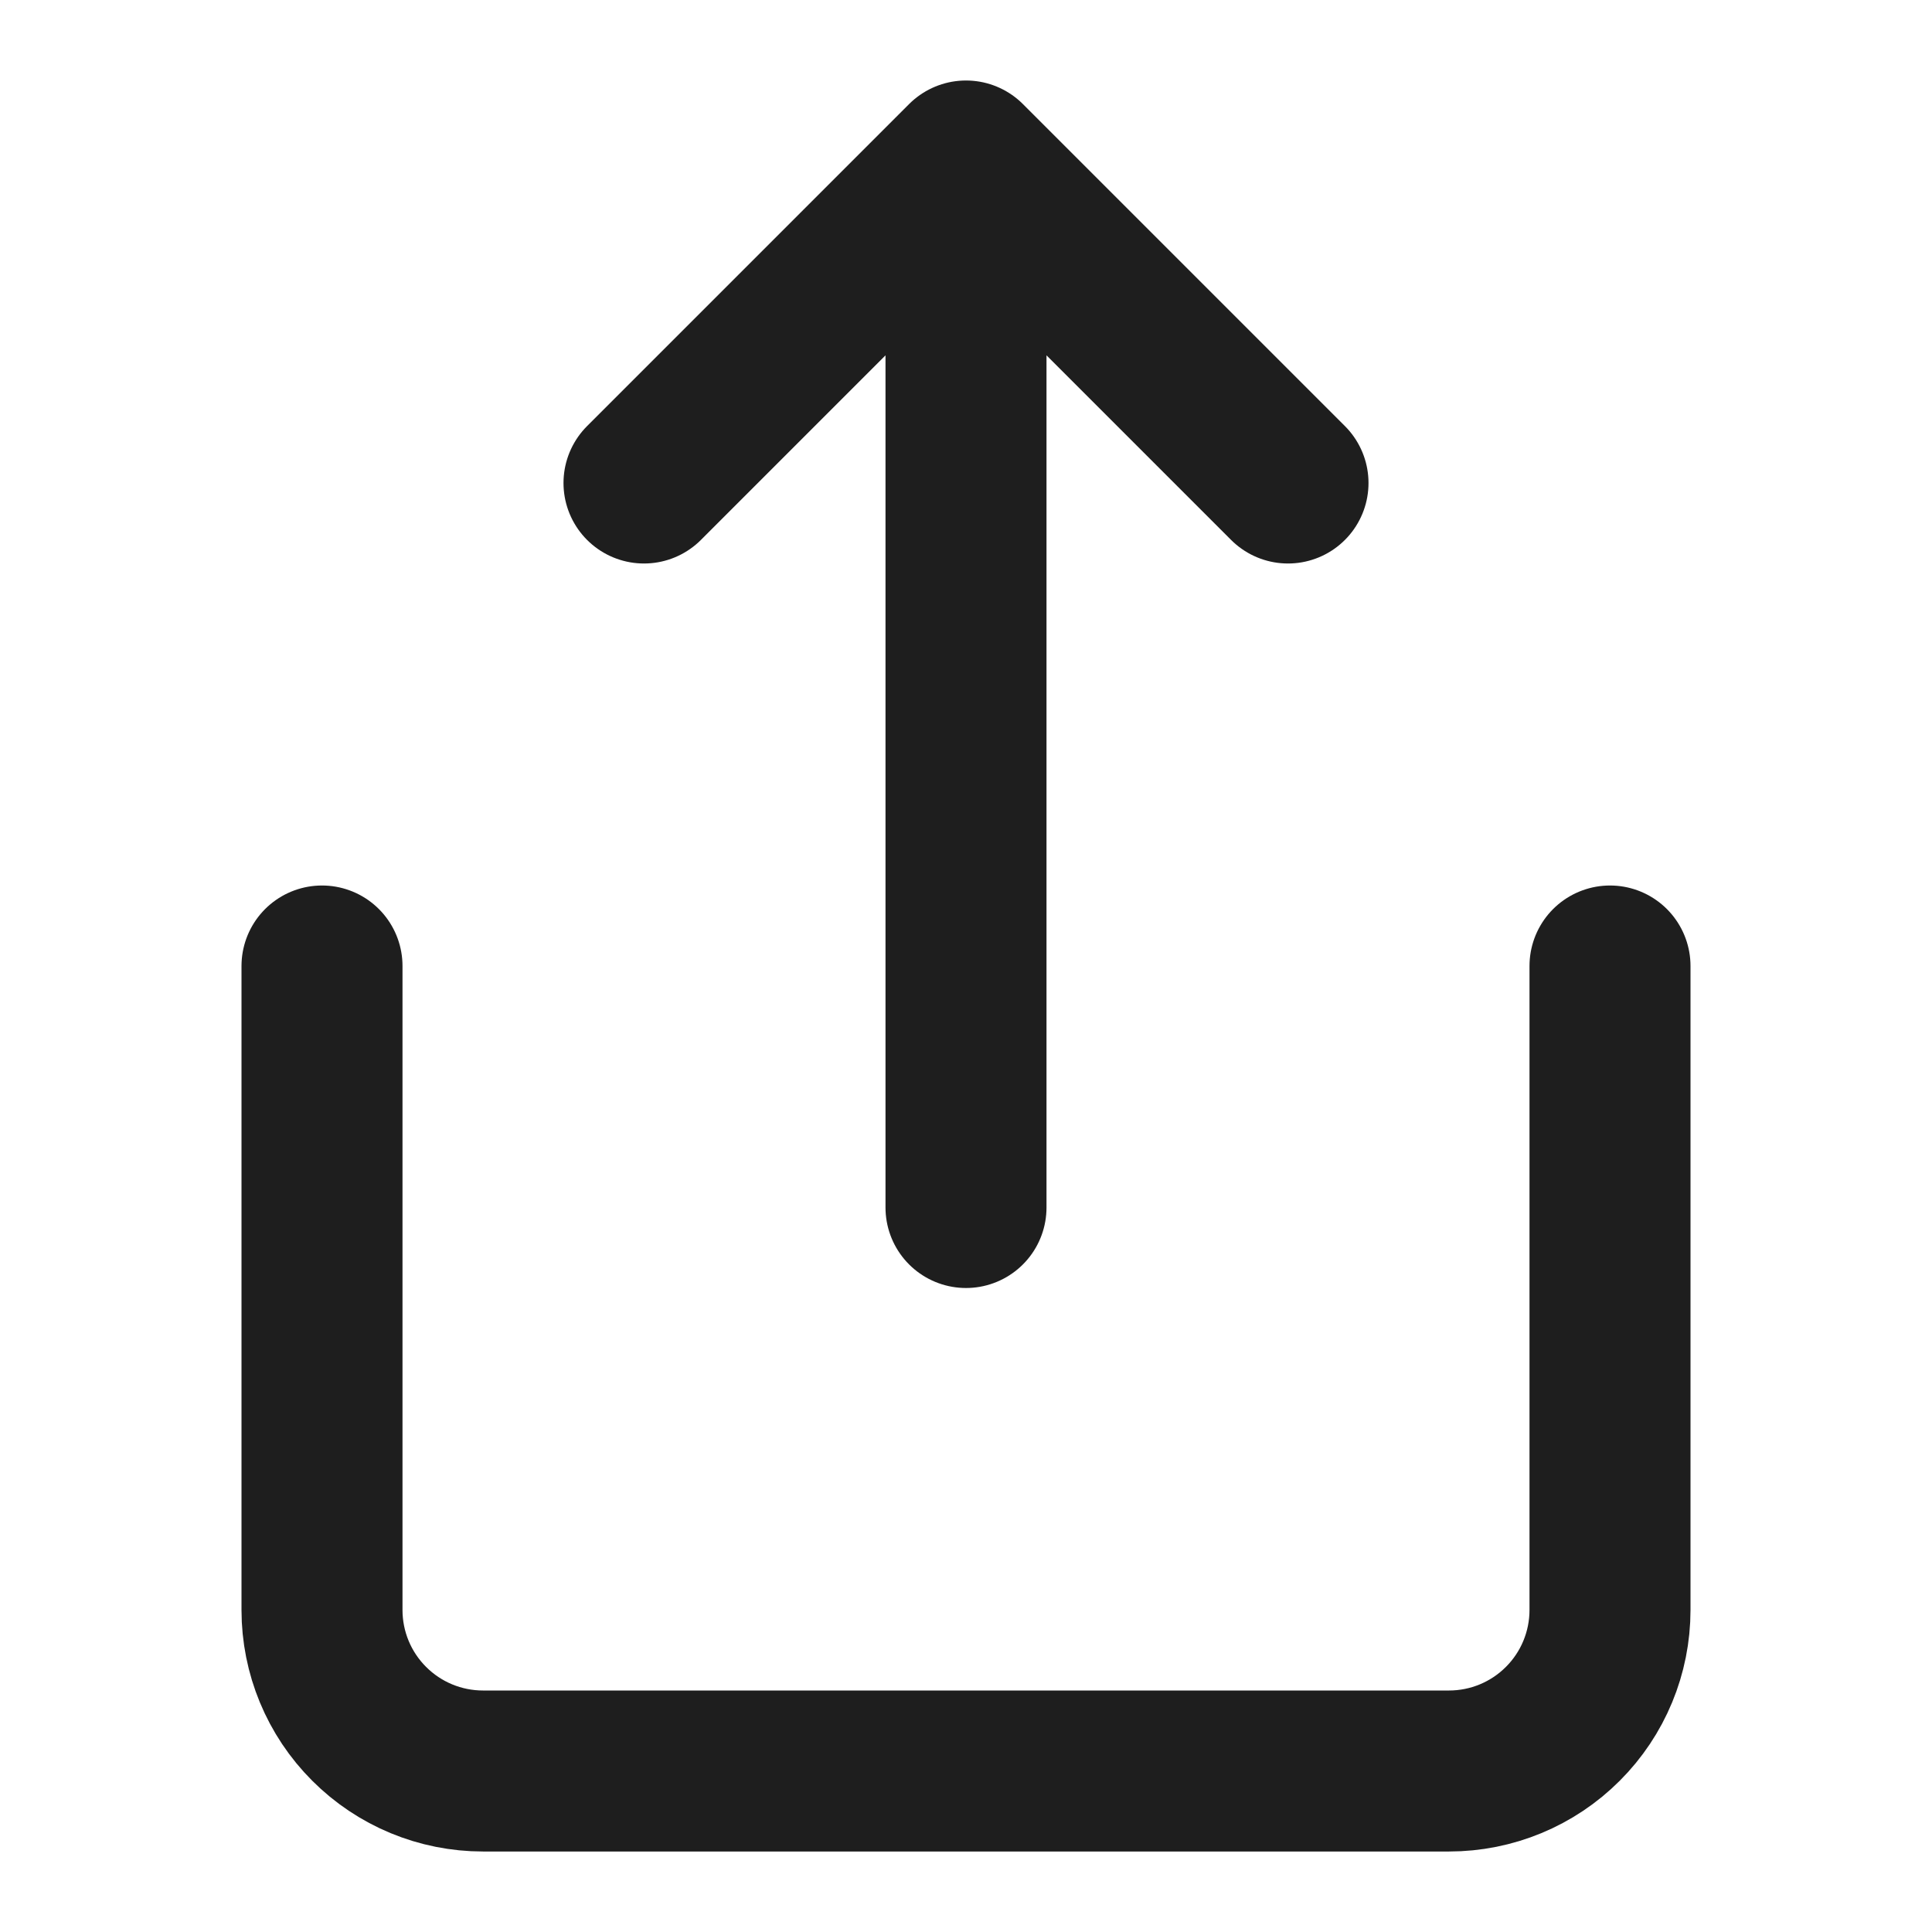
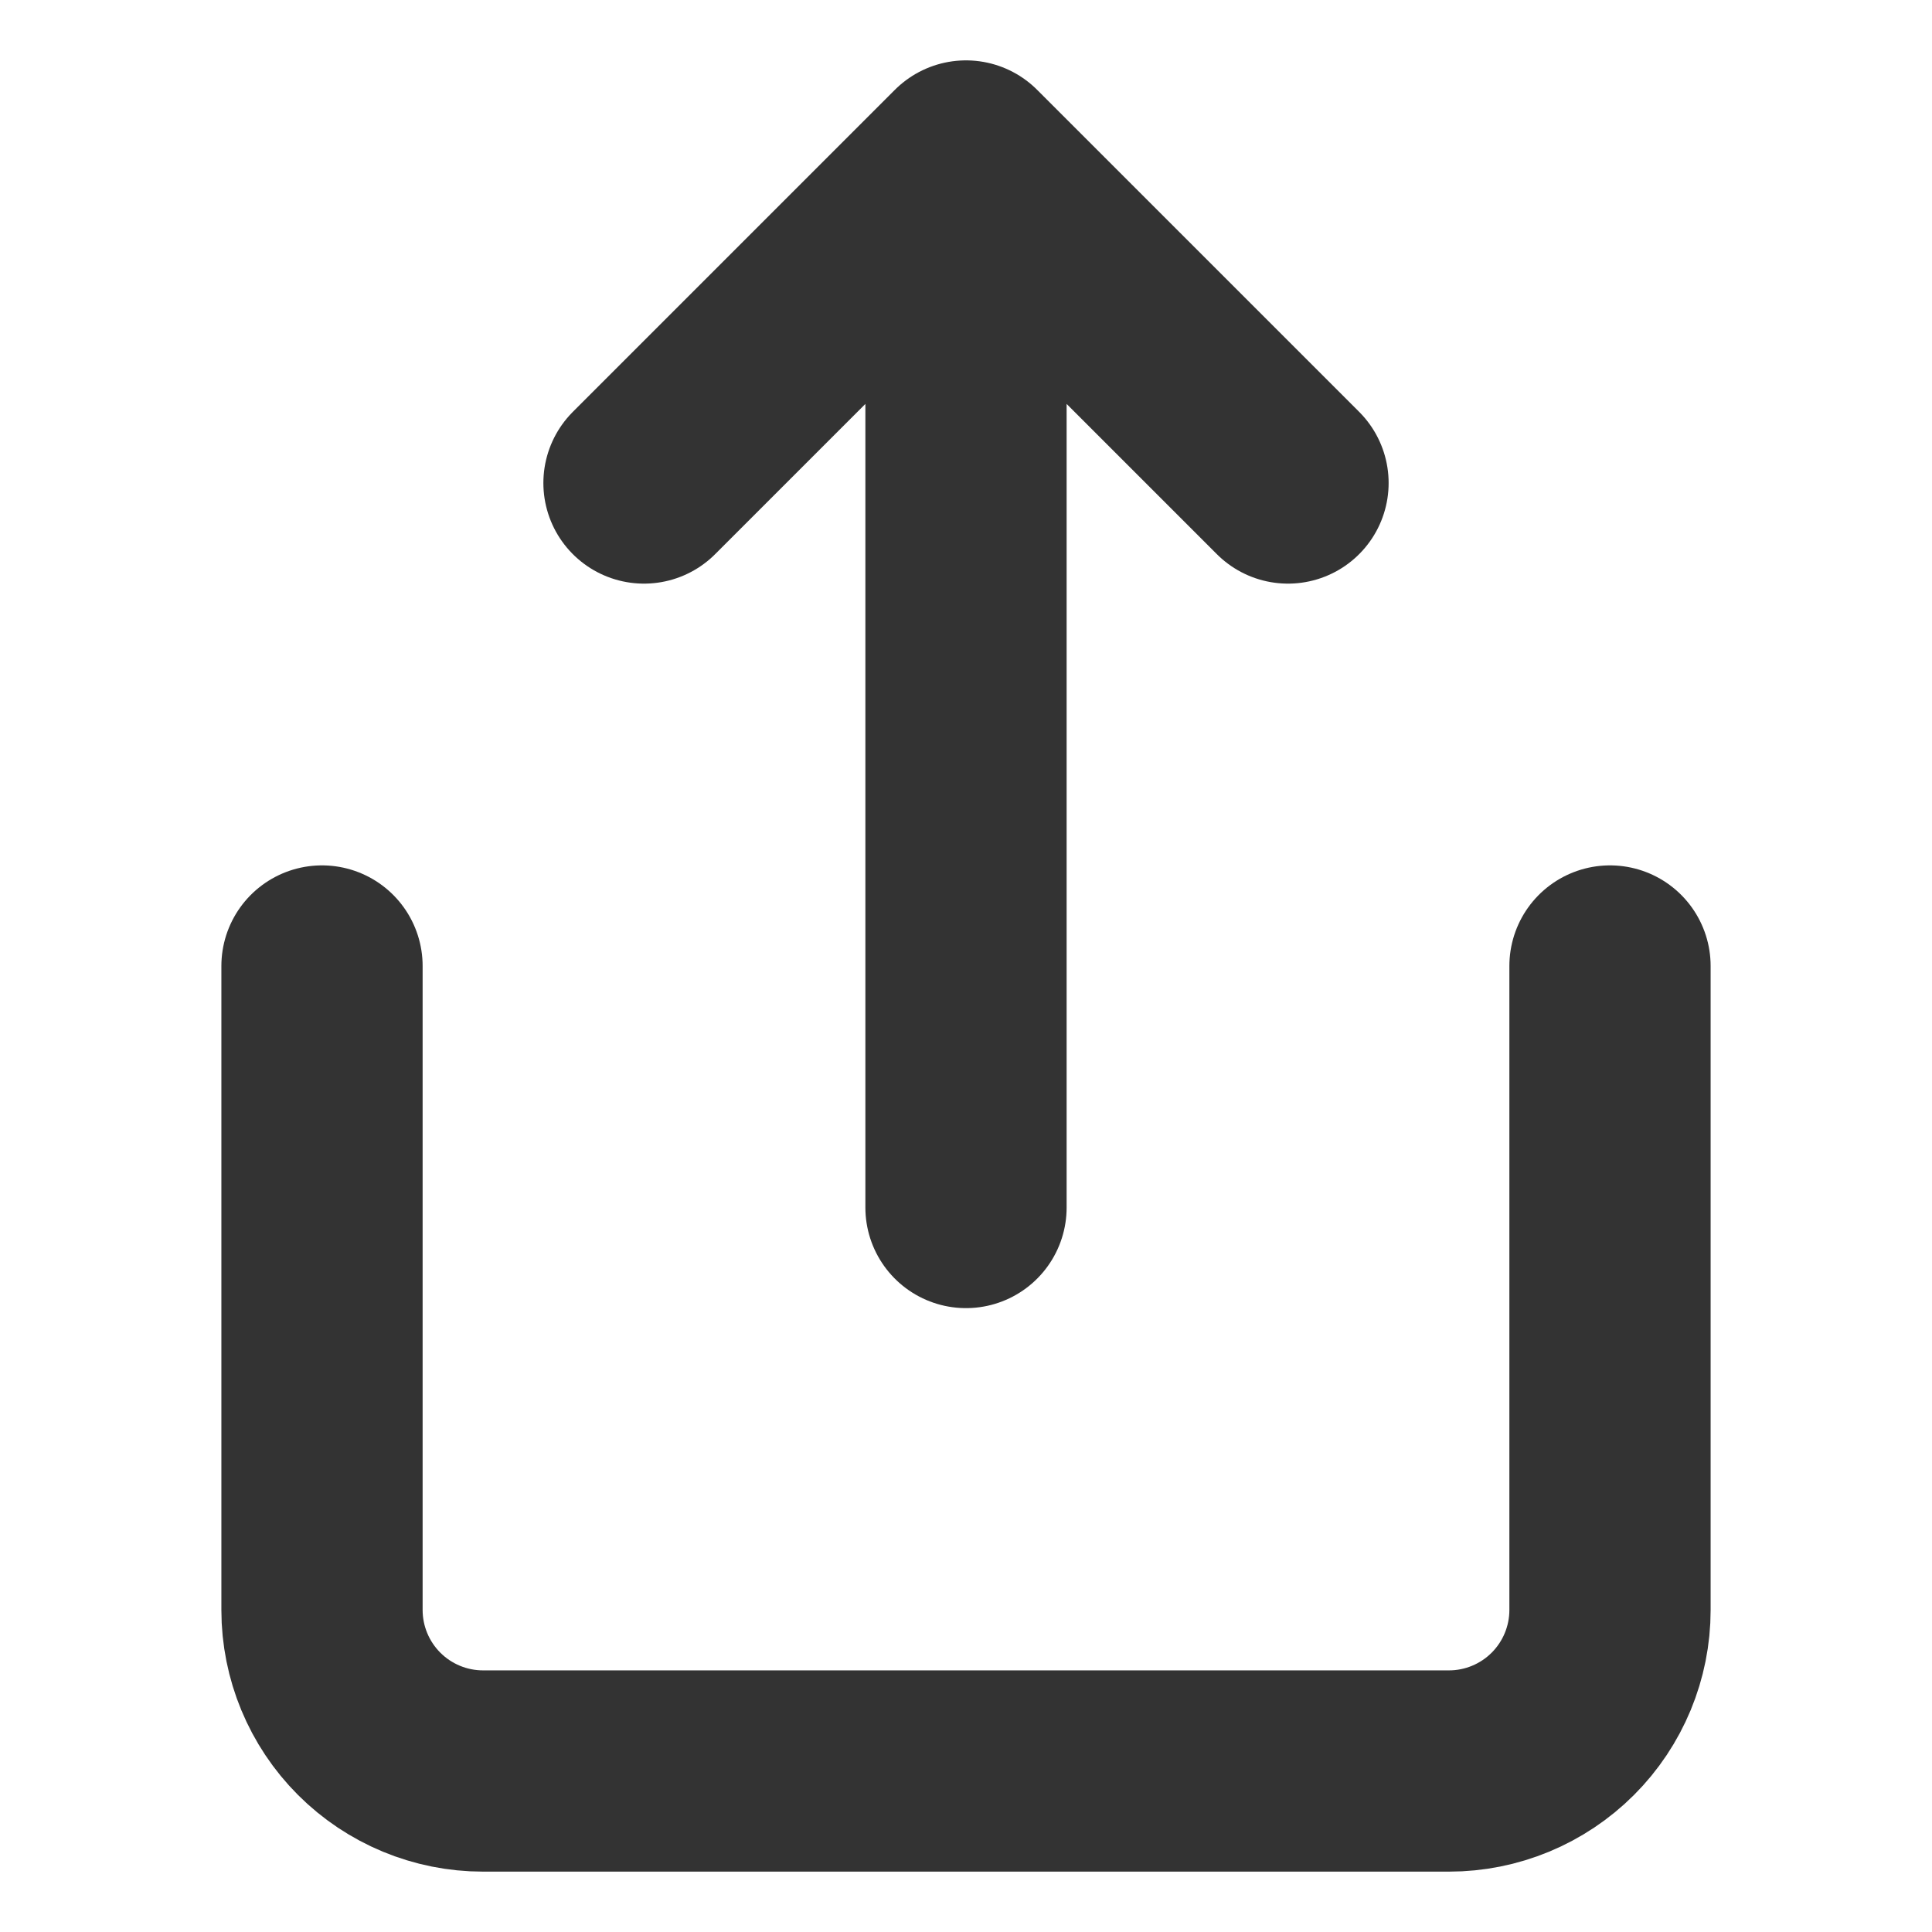
- <svg xmlns="http://www.w3.org/2000/svg" width="48" height="48" viewBox="0 0 48 48" fill="none">
-   <path d="M8 24V40C8 41.061 8.421 42.078 9.172 42.828C9.922 43.579 10.939 44 12 44H36C37.061 44 38.078 43.579 38.828 42.828C39.579 42.078 40 41.061 40 40V24M32 12L24 4M24 4L16 12M24 4V30" stroke="#1E1E1E" stroke-width="4" stroke-linecap="round" stroke-linejoin="round" />
+ <svg xmlns="http://www.w3.org/2000/svg" width="24" height="24" viewBox="0 0 24 24" fill="none">
+   <path d="M4 12V20C4 20.53 4.211 21.039 4.586 21.414C4.961 21.789 5.47 22 6 22H18C18.53 22 19.039 21.789 19.414 21.414C19.789 21.039 20 20.53 20 20V12M16 6L12 2M12 2L8 6M12 2V15" stroke="#333333" stroke-width="2.5" stroke-linecap="round" stroke-linejoin="round" />
</svg>
